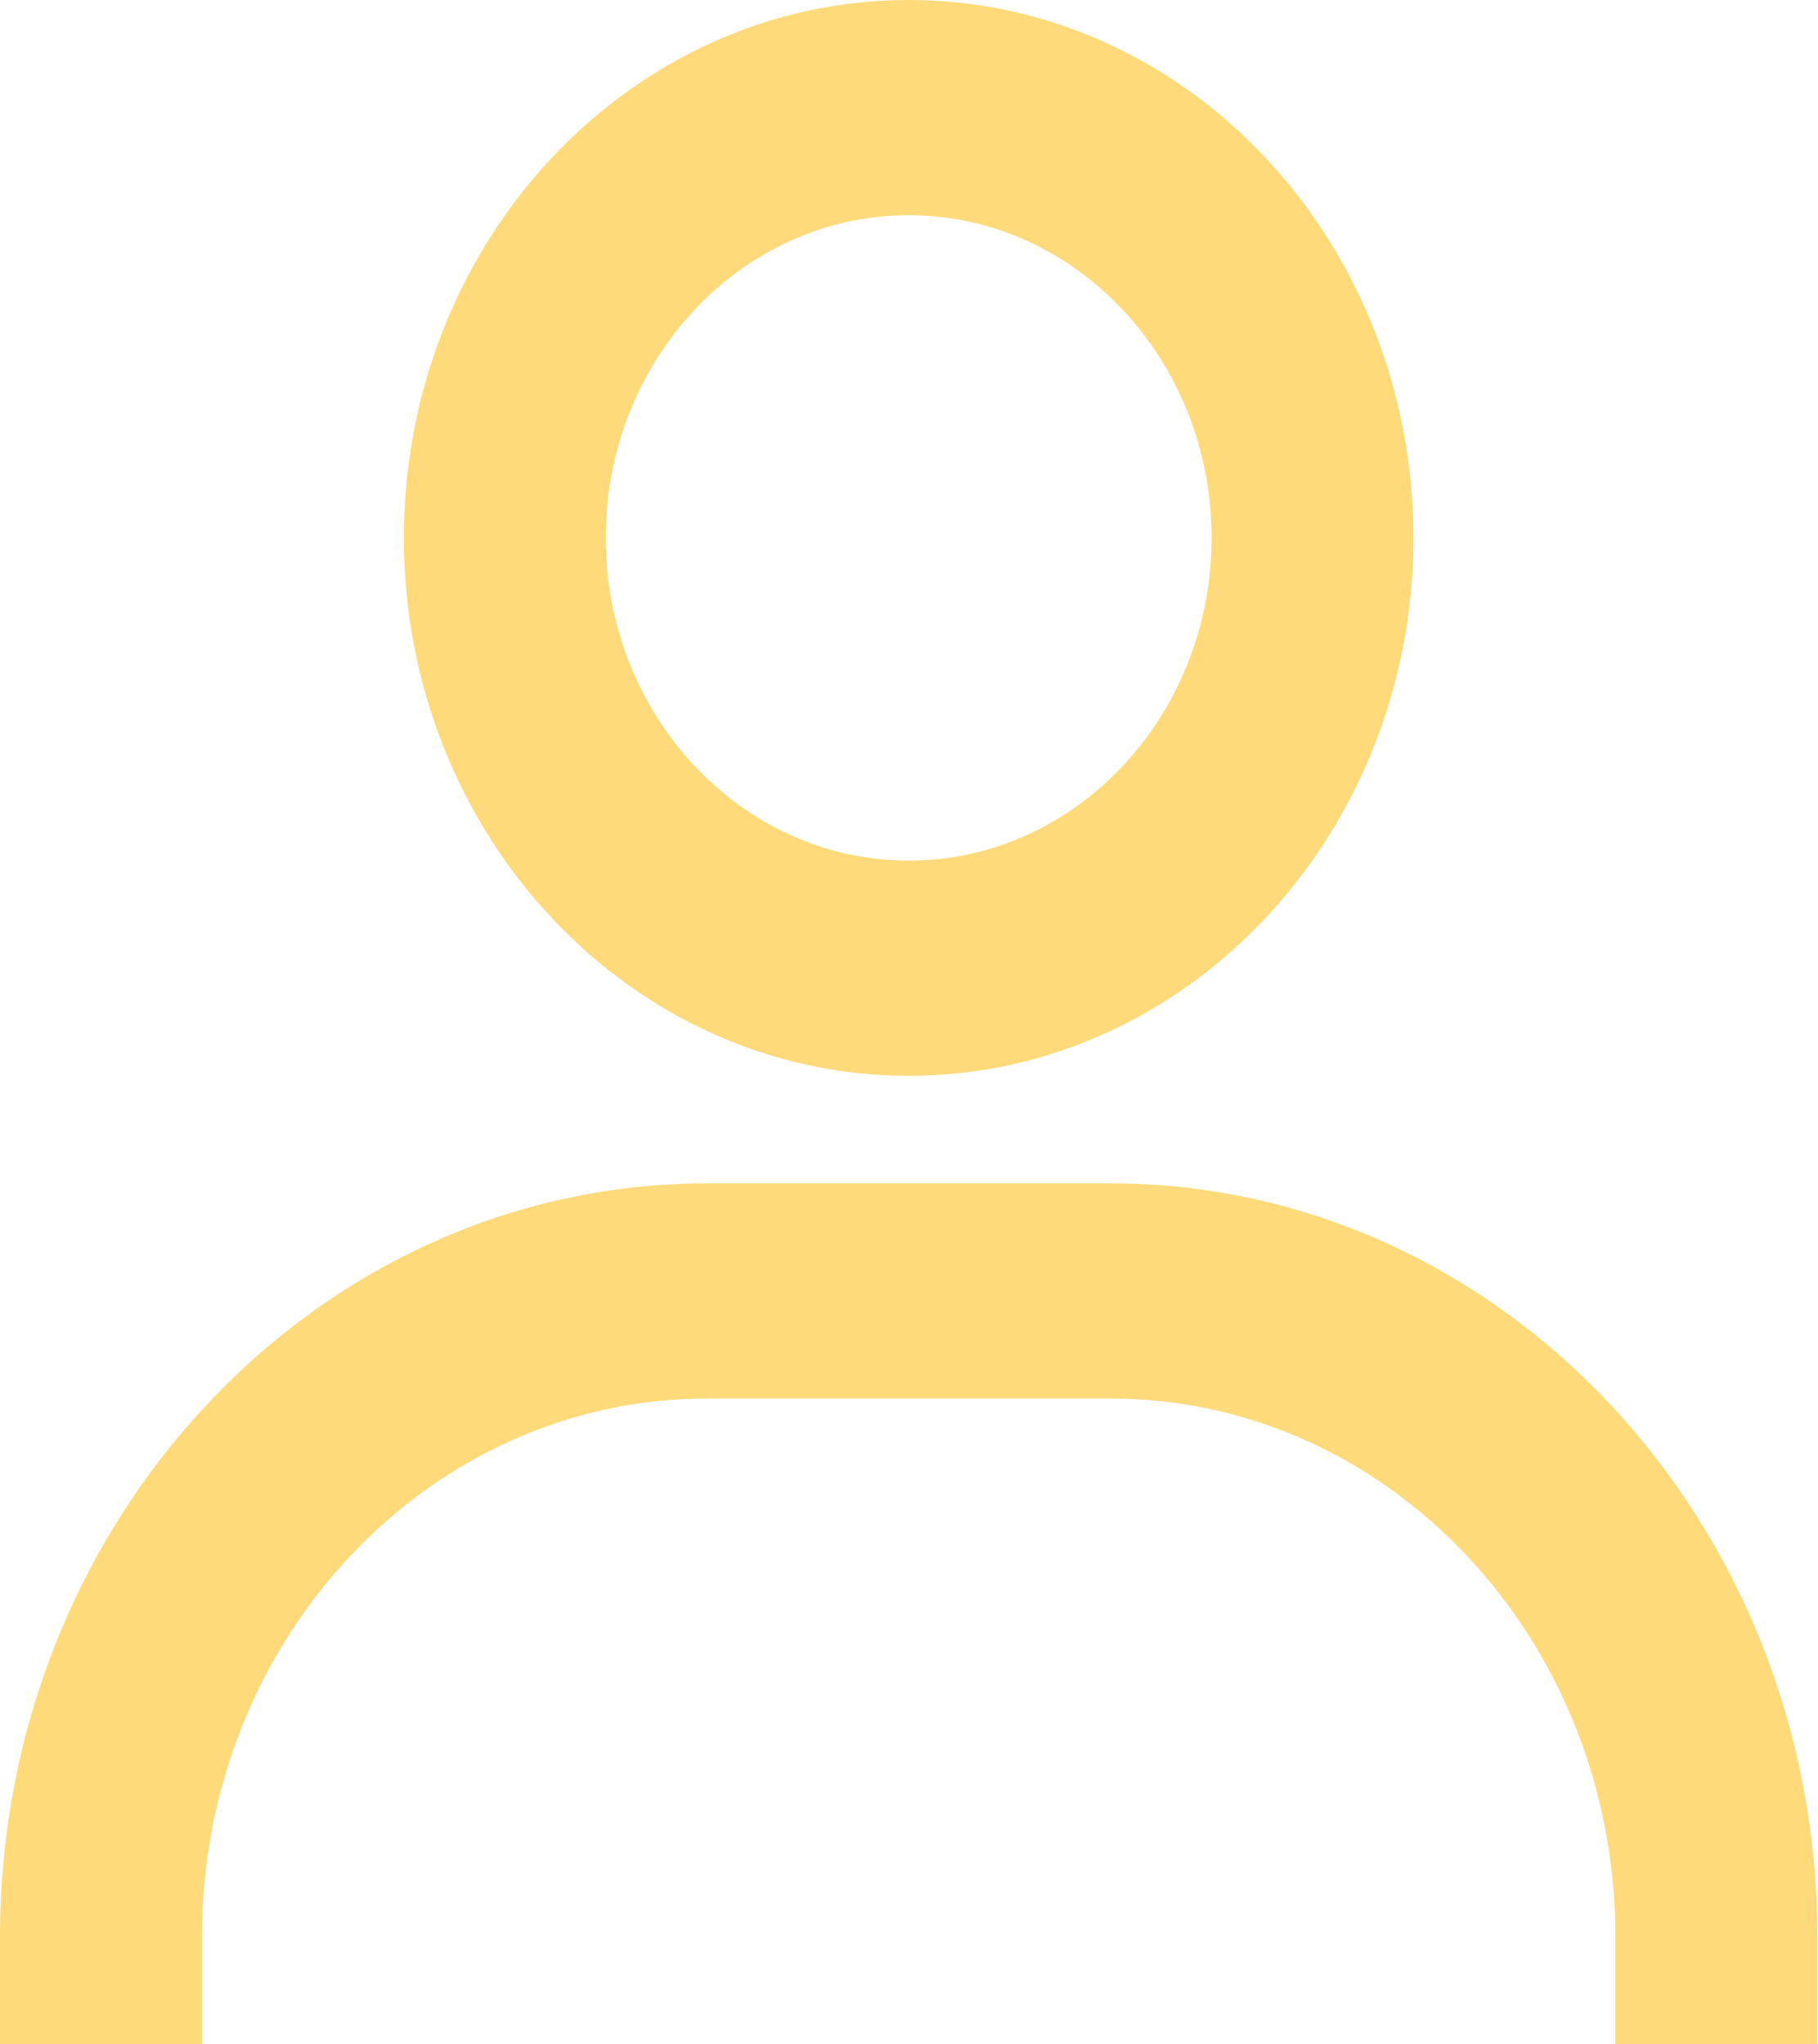
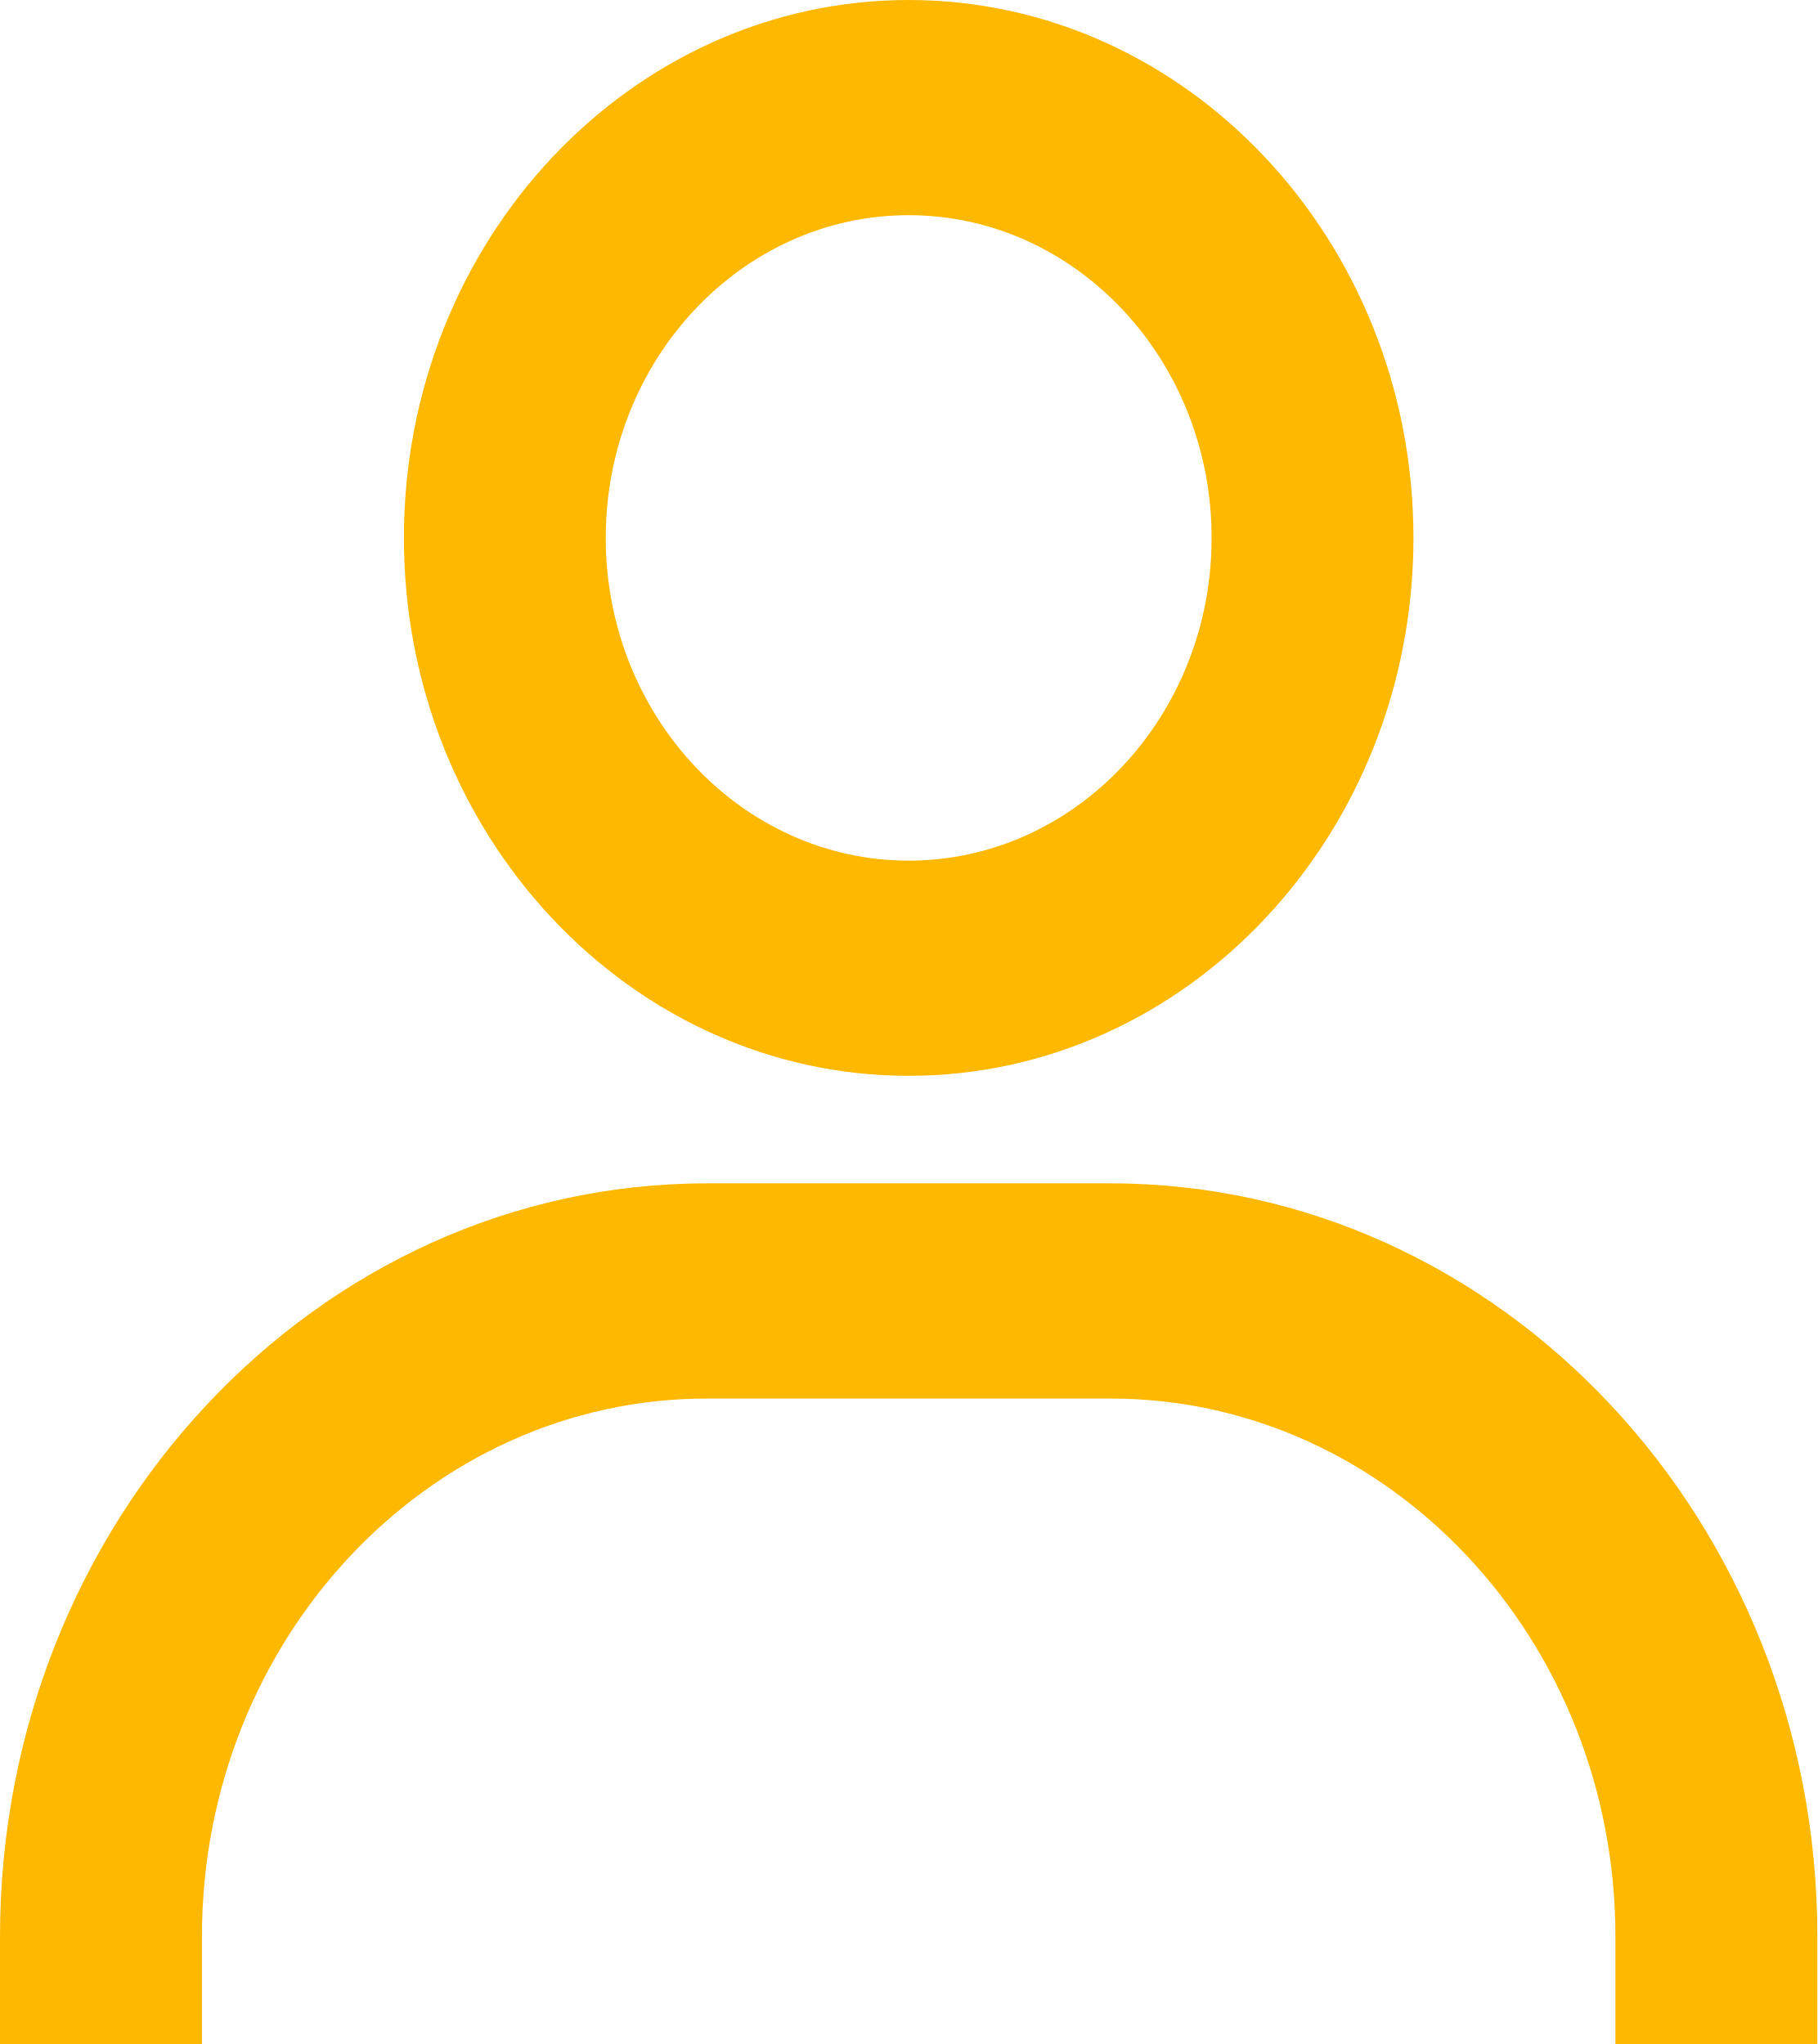
<svg xmlns="http://www.w3.org/2000/svg" width="16" height="18" viewBox="0 0 16 18" fill="none">
-   <path d="M8 0C5.549 0 3.556 2.125 3.556 4.737C3.556 7.349 5.549 9.474 8 9.474C10.451 9.474 12.444 7.349 12.444 4.737C12.444 2.125 10.451 0 8 0ZM8 7.579C6.53 7.579 5.333 6.304 5.333 4.737C5.333 3.17 6.53 1.895 8 1.895C9.47 1.895 10.667 3.17 10.667 4.737C10.667 6.304 9.47 7.579 8 7.579ZM16 18V17.053C16 13.397 13.208 10.421 9.778 10.421H6.222C2.791 10.421 0 13.397 0 17.053V18H1.778V17.053C1.778 14.441 3.772 12.316 6.222 12.316H9.778C12.228 12.316 14.222 14.441 14.222 17.053V18H16Z" fill="#ffb800" fill-opacity="0.52" />
+   <path d="M8 0C5.549 0 3.556 2.125 3.556 4.737C3.556 7.349 5.549 9.474 8 9.474C10.451 9.474 12.444 7.349 12.444 4.737C12.444 2.125 10.451 0 8 0ZM8 7.579C6.53 7.579 5.333 6.304 5.333 4.737C5.333 3.17 6.53 1.895 8 1.895C9.47 1.895 10.667 3.17 10.667 4.737C10.667 6.304 9.47 7.579 8 7.579ZM16 18V17.053C16 13.397 13.208 10.421 9.778 10.421H6.222C2.791 10.421 0 13.397 0 17.053V18H1.778V17.053C1.778 14.441 3.772 12.316 6.222 12.316H9.778C12.228 12.316 14.222 14.441 14.222 17.053V18H16Z" fill="#ffb800" />
</svg>
